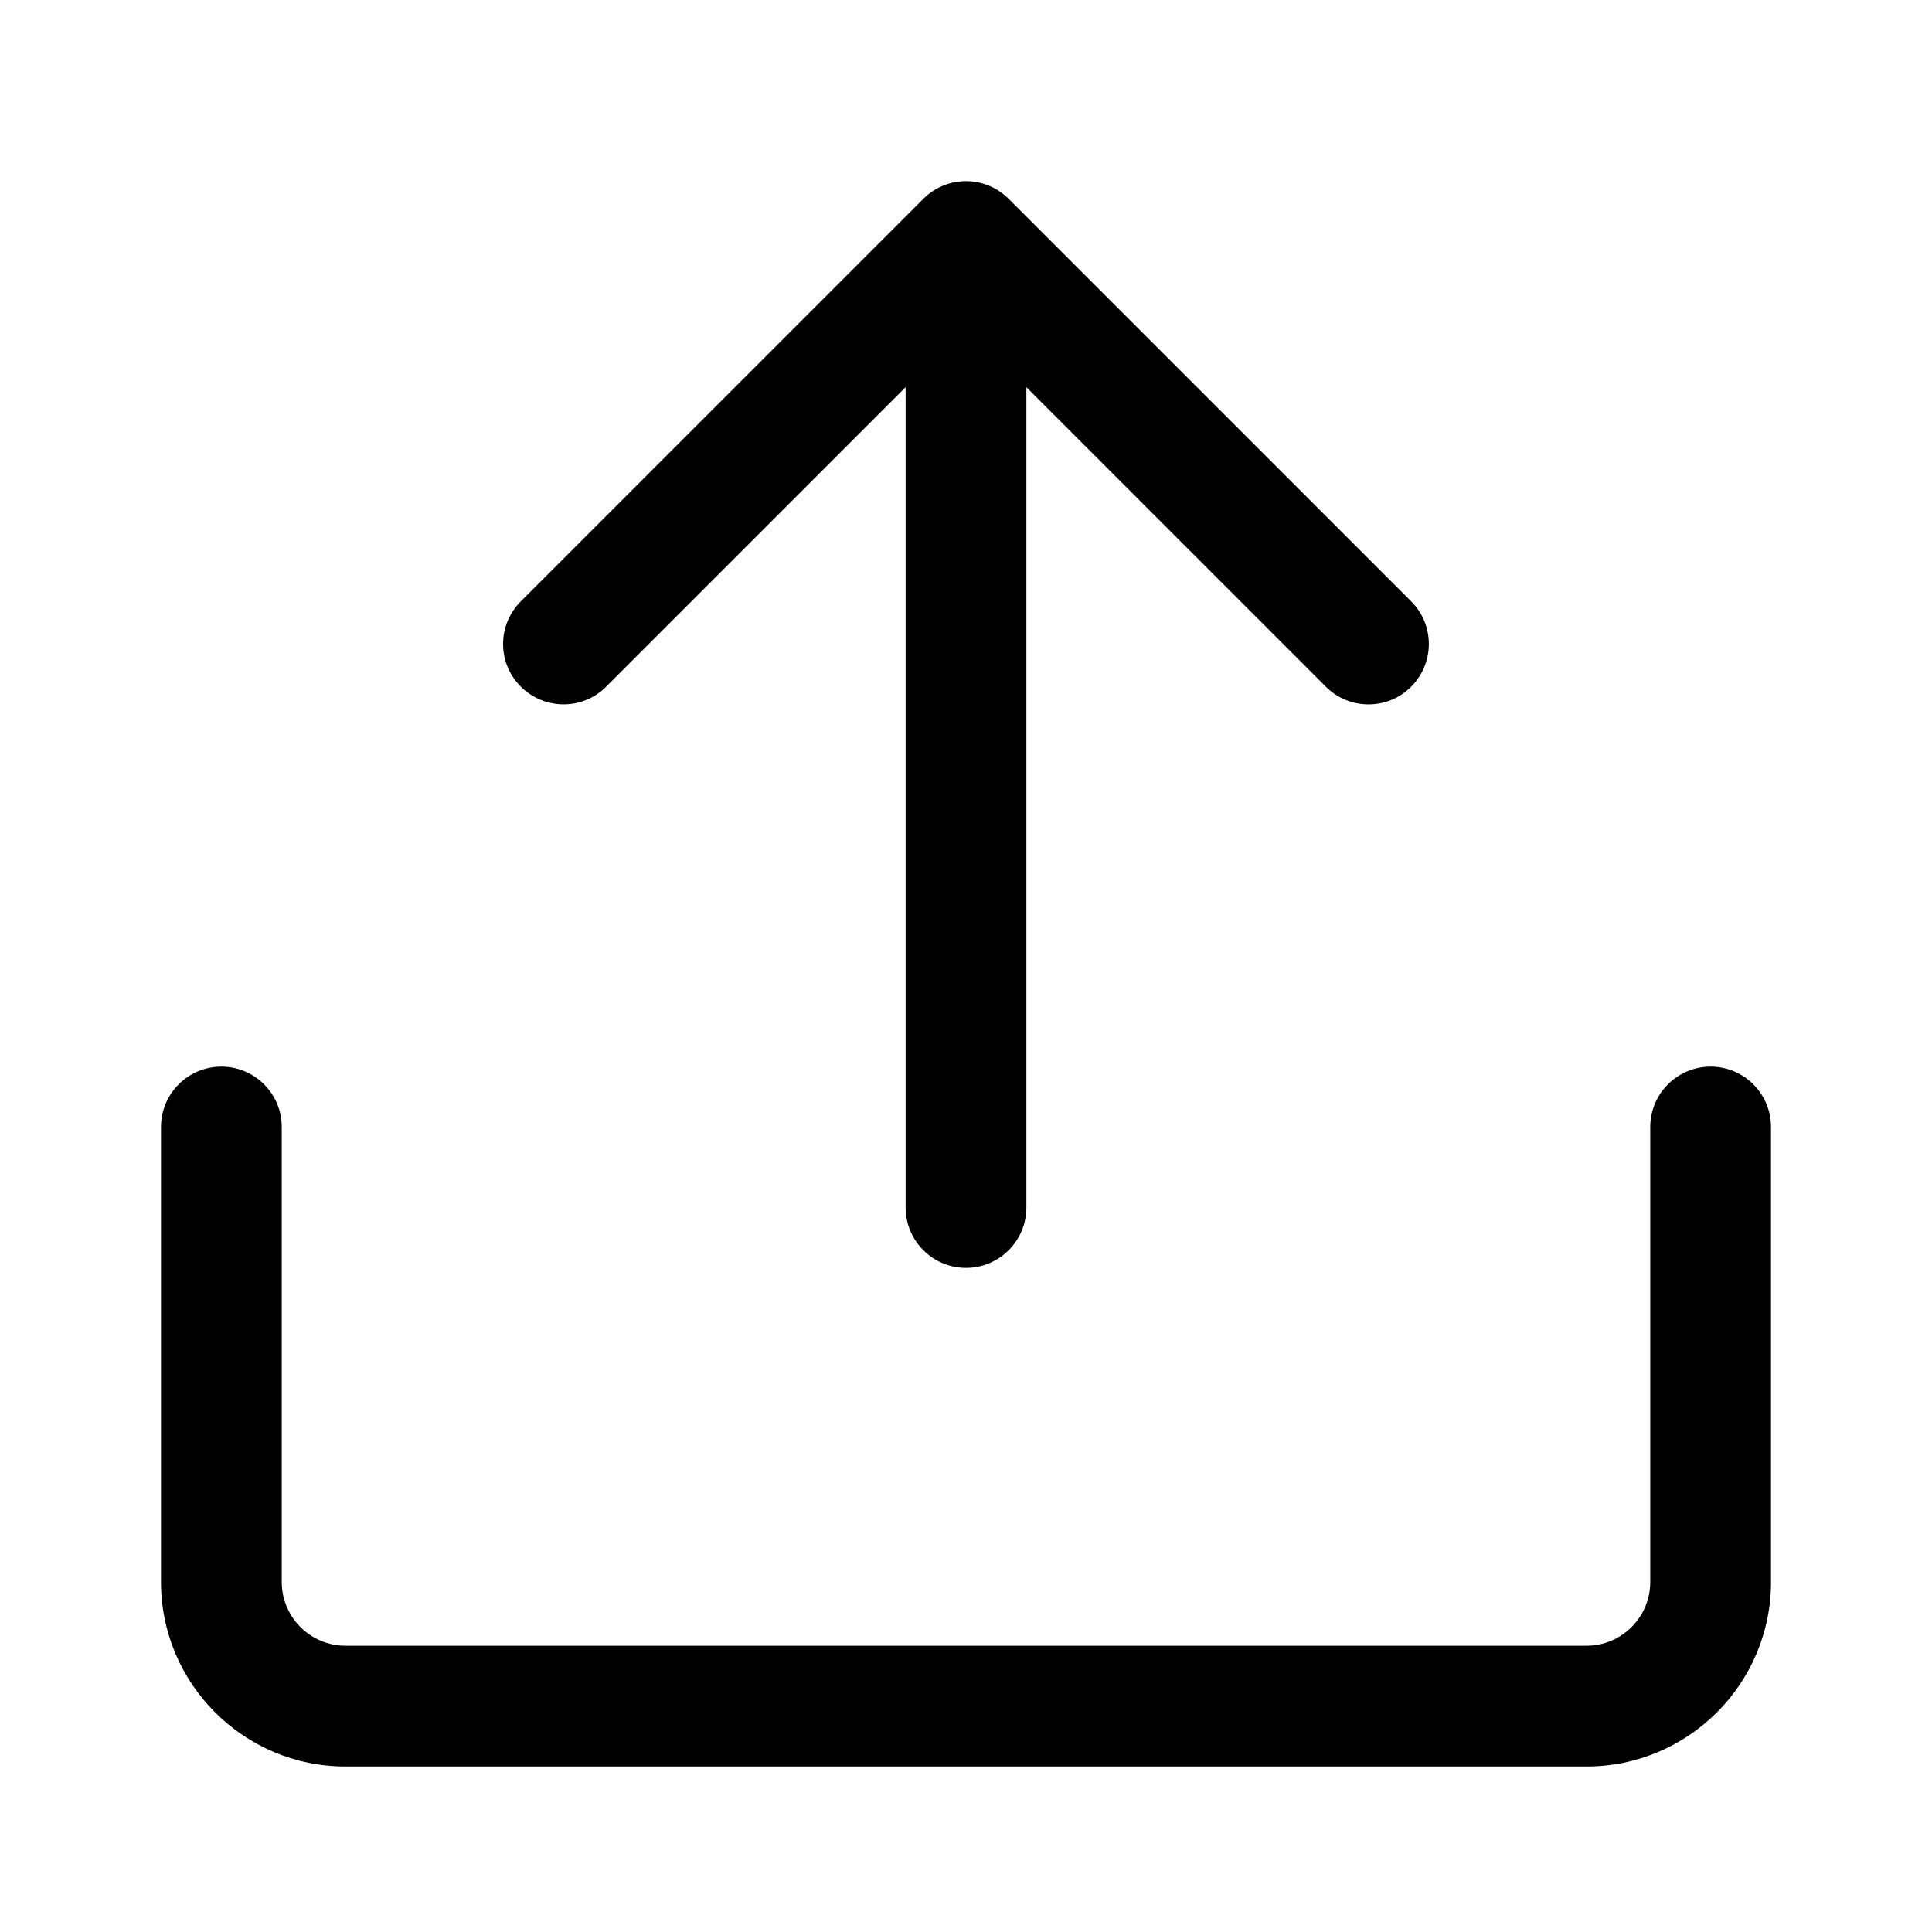
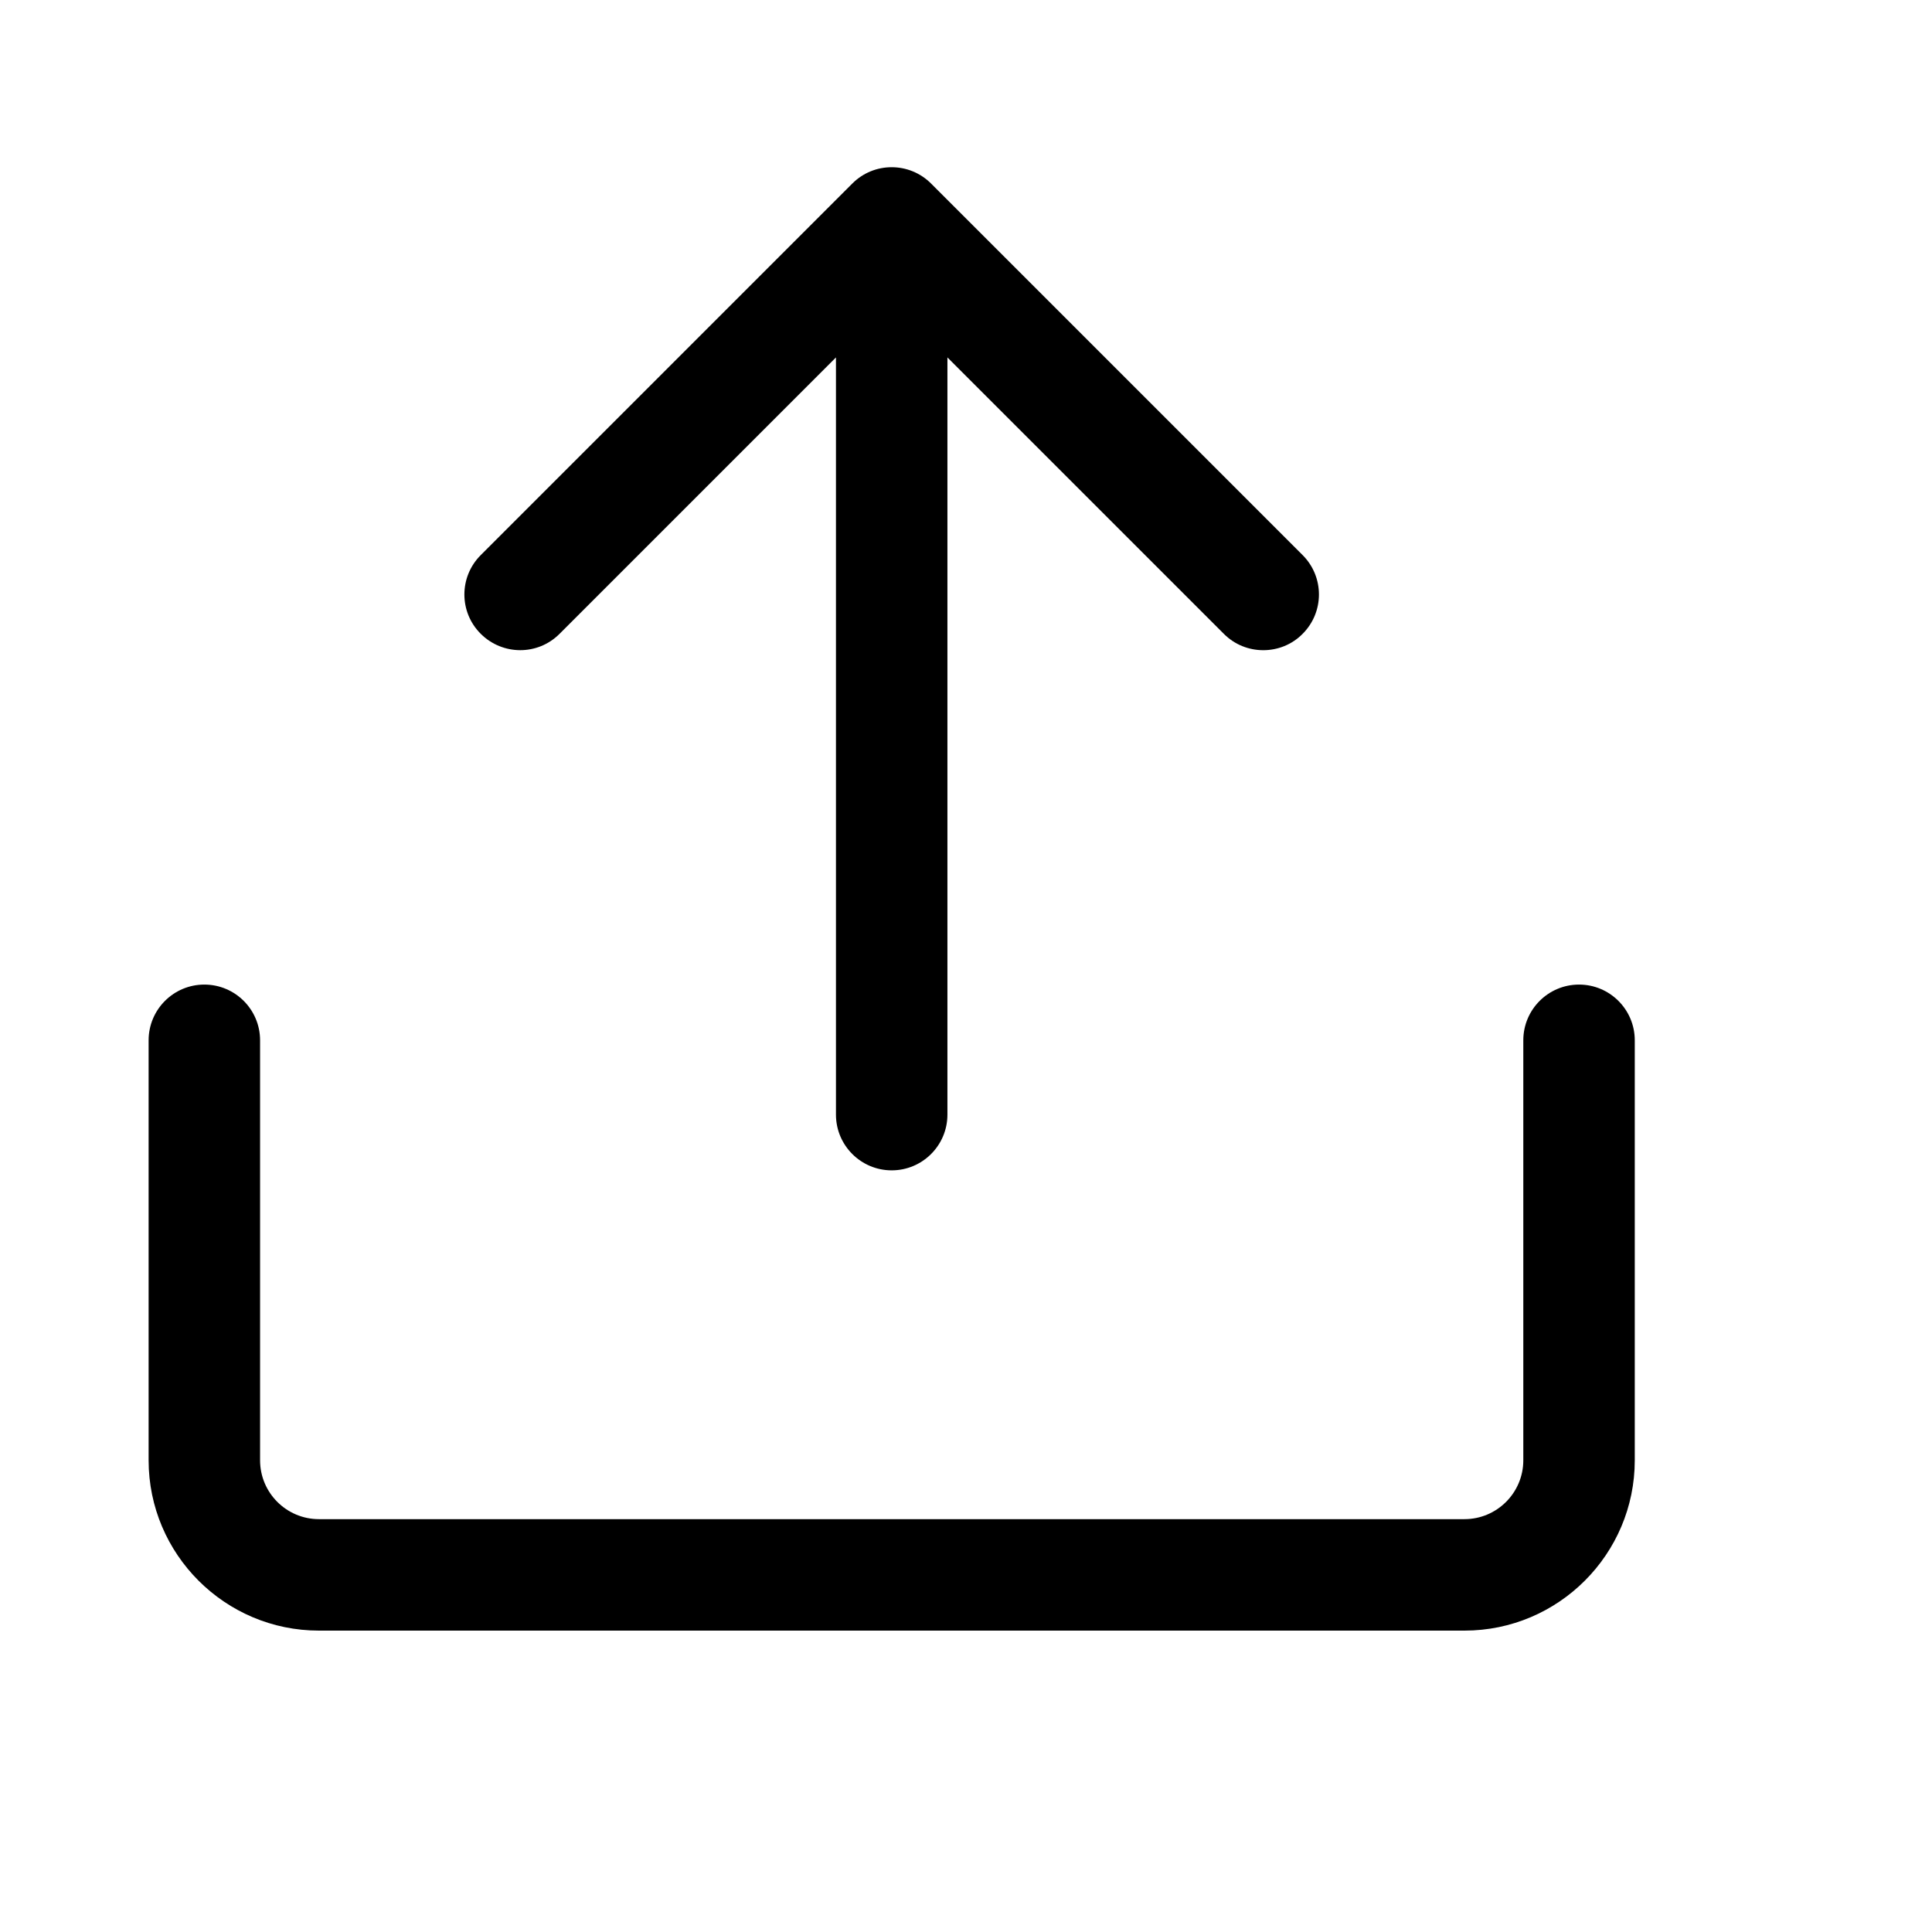
- <svg viewBox="0 0 24 24" aria-hidden="true">
+ <svg viewBox="0 0 26 26" aria-hidden="true">
  <g>
    <path d="M17.53 7.47l-5-5c-.293-.293-.768-.293-1.06 0l-5 5c-.294.293-.294.768 0 1.06s.767.294 1.06 0l3.72-3.72V15c0 .414.336.75.75.75s.75-.336.75-.75V4.81l3.72 3.72c.146.147.338.22.53.22s.384-.072.53-.22c.293-.293.293-.767 0-1.06z" />
    <path d="M19.708 21.944H4.292C3.028 21.944 2 20.916 2 19.652V14c0-.414.336-.75.75-.75s.75.336.75.75v5.652c0 .437.355.792.792.792h15.416c.437 0 .792-.355.792-.792V14c0-.414.336-.75.75-.75s.75.336.75.75v5.652c0 1.264-1.028 2.292-2.292 2.292z" />
  </g>
</svg>
